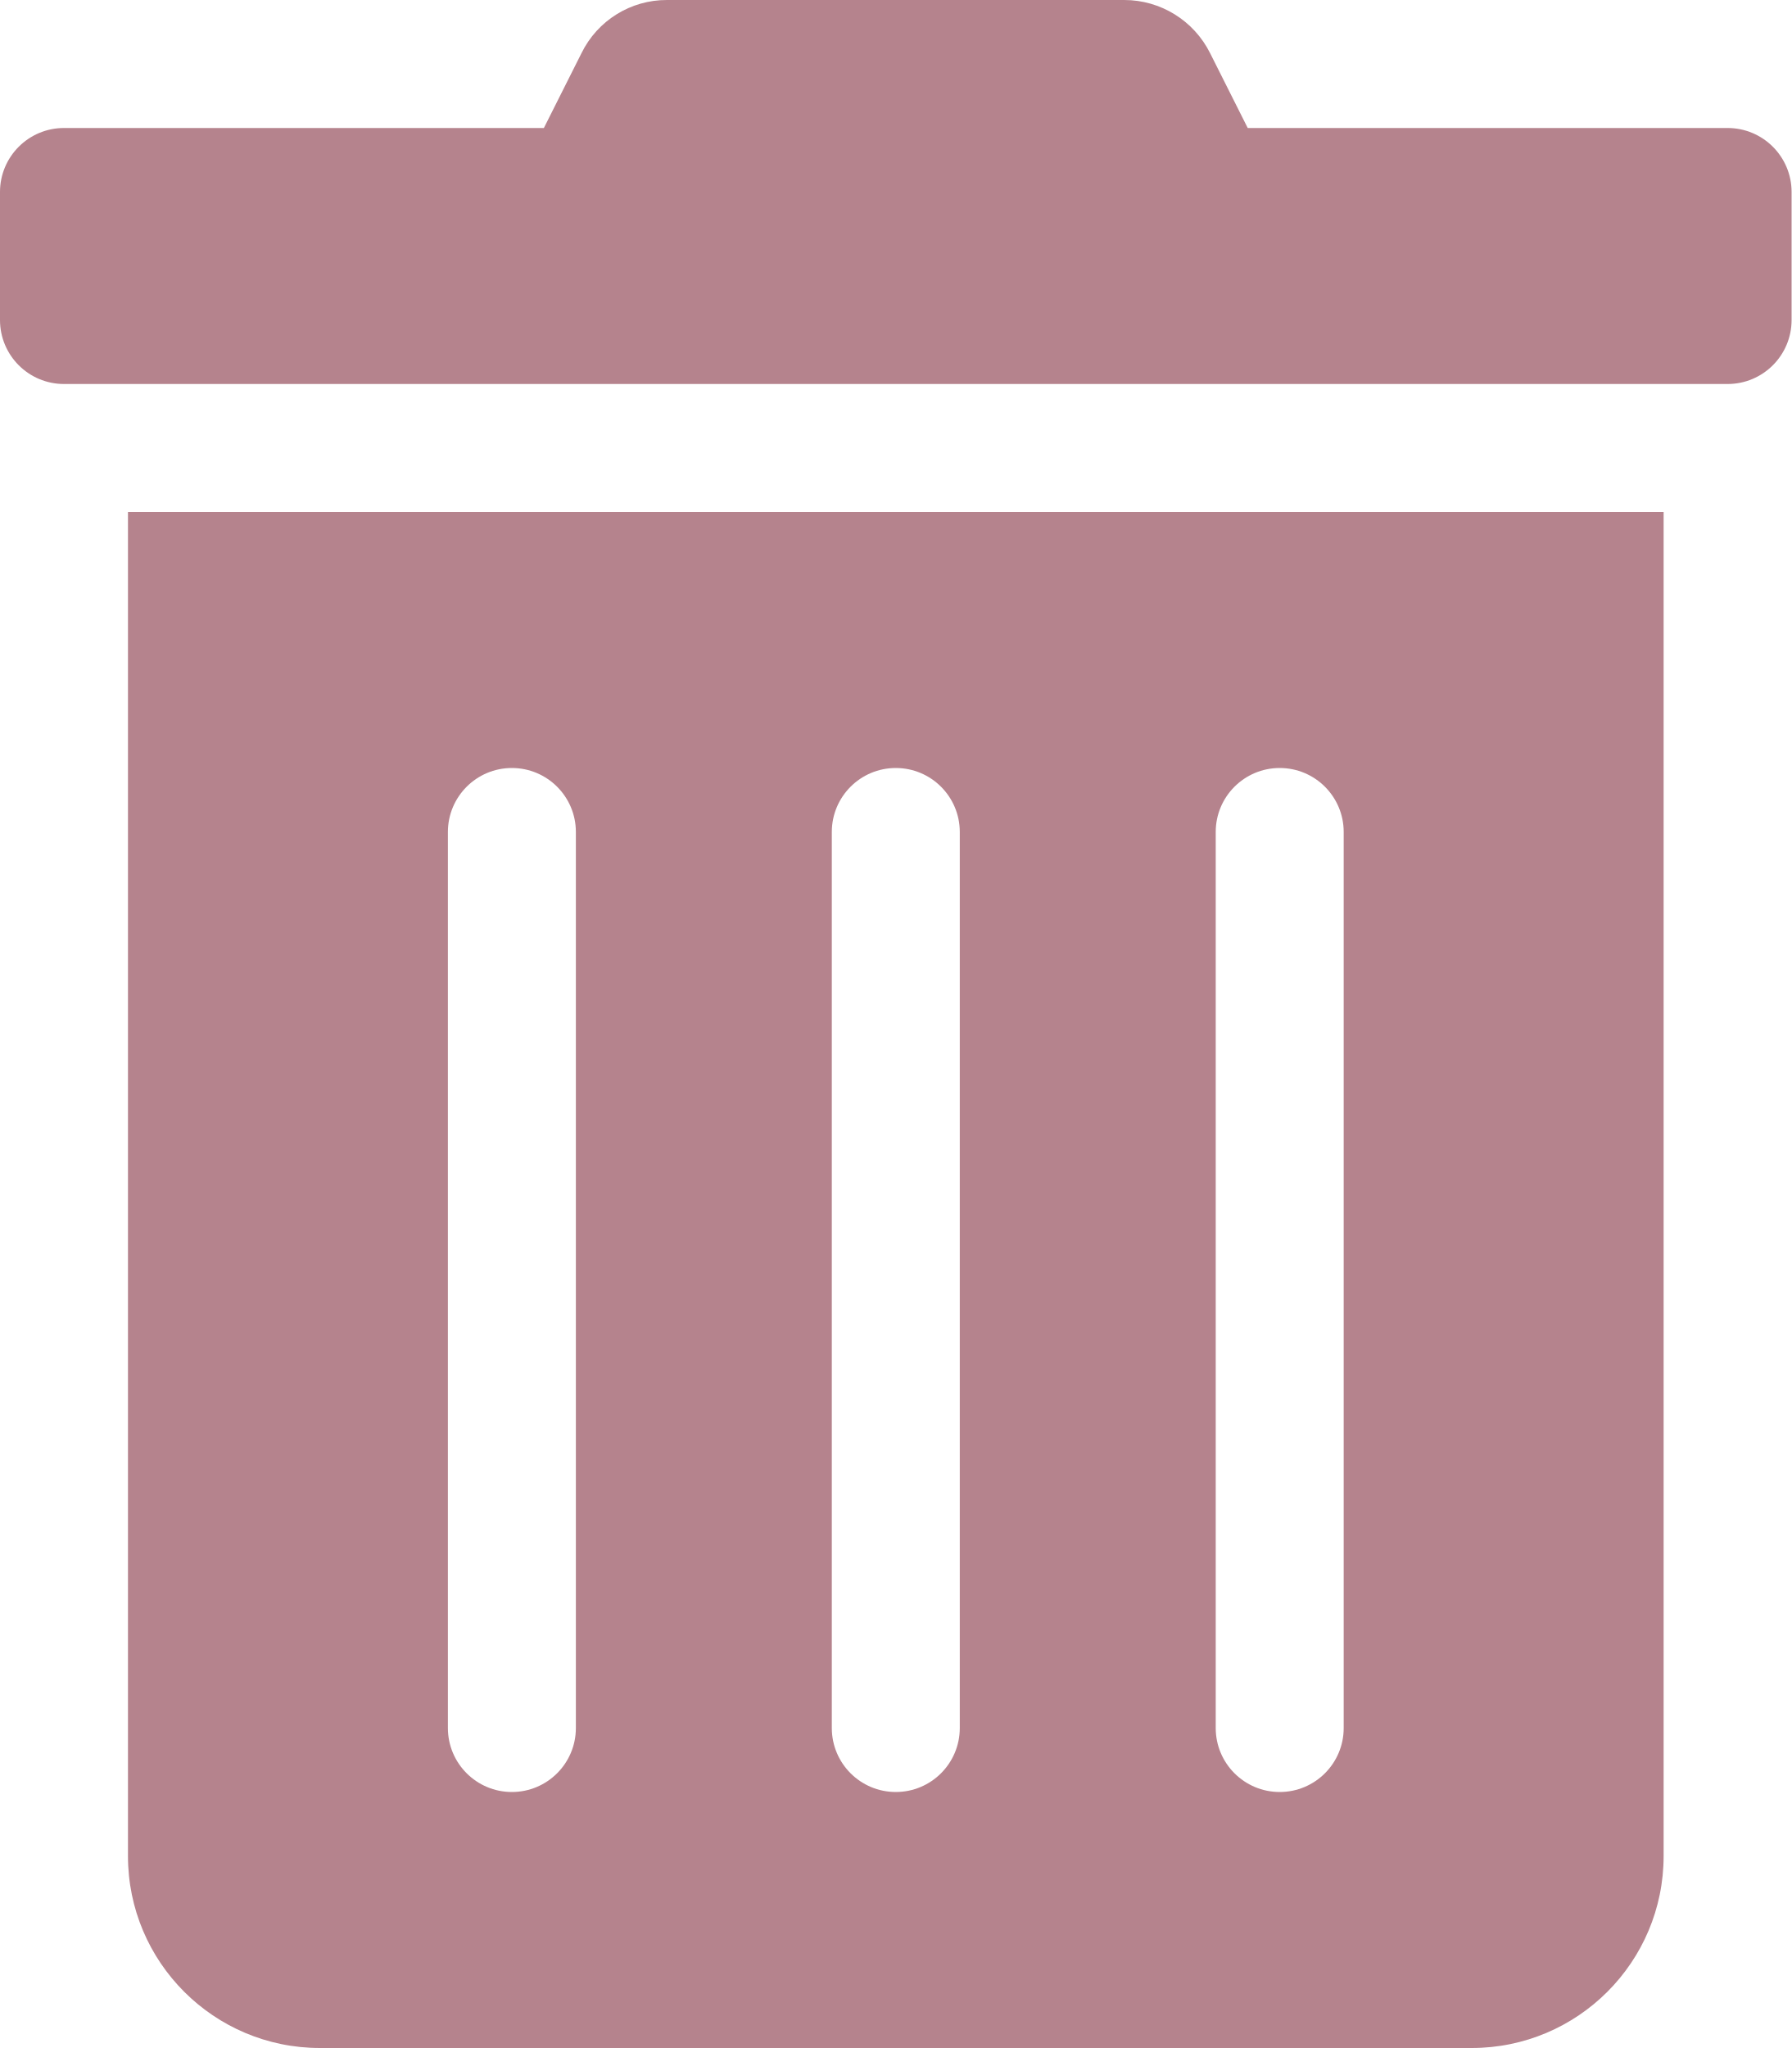
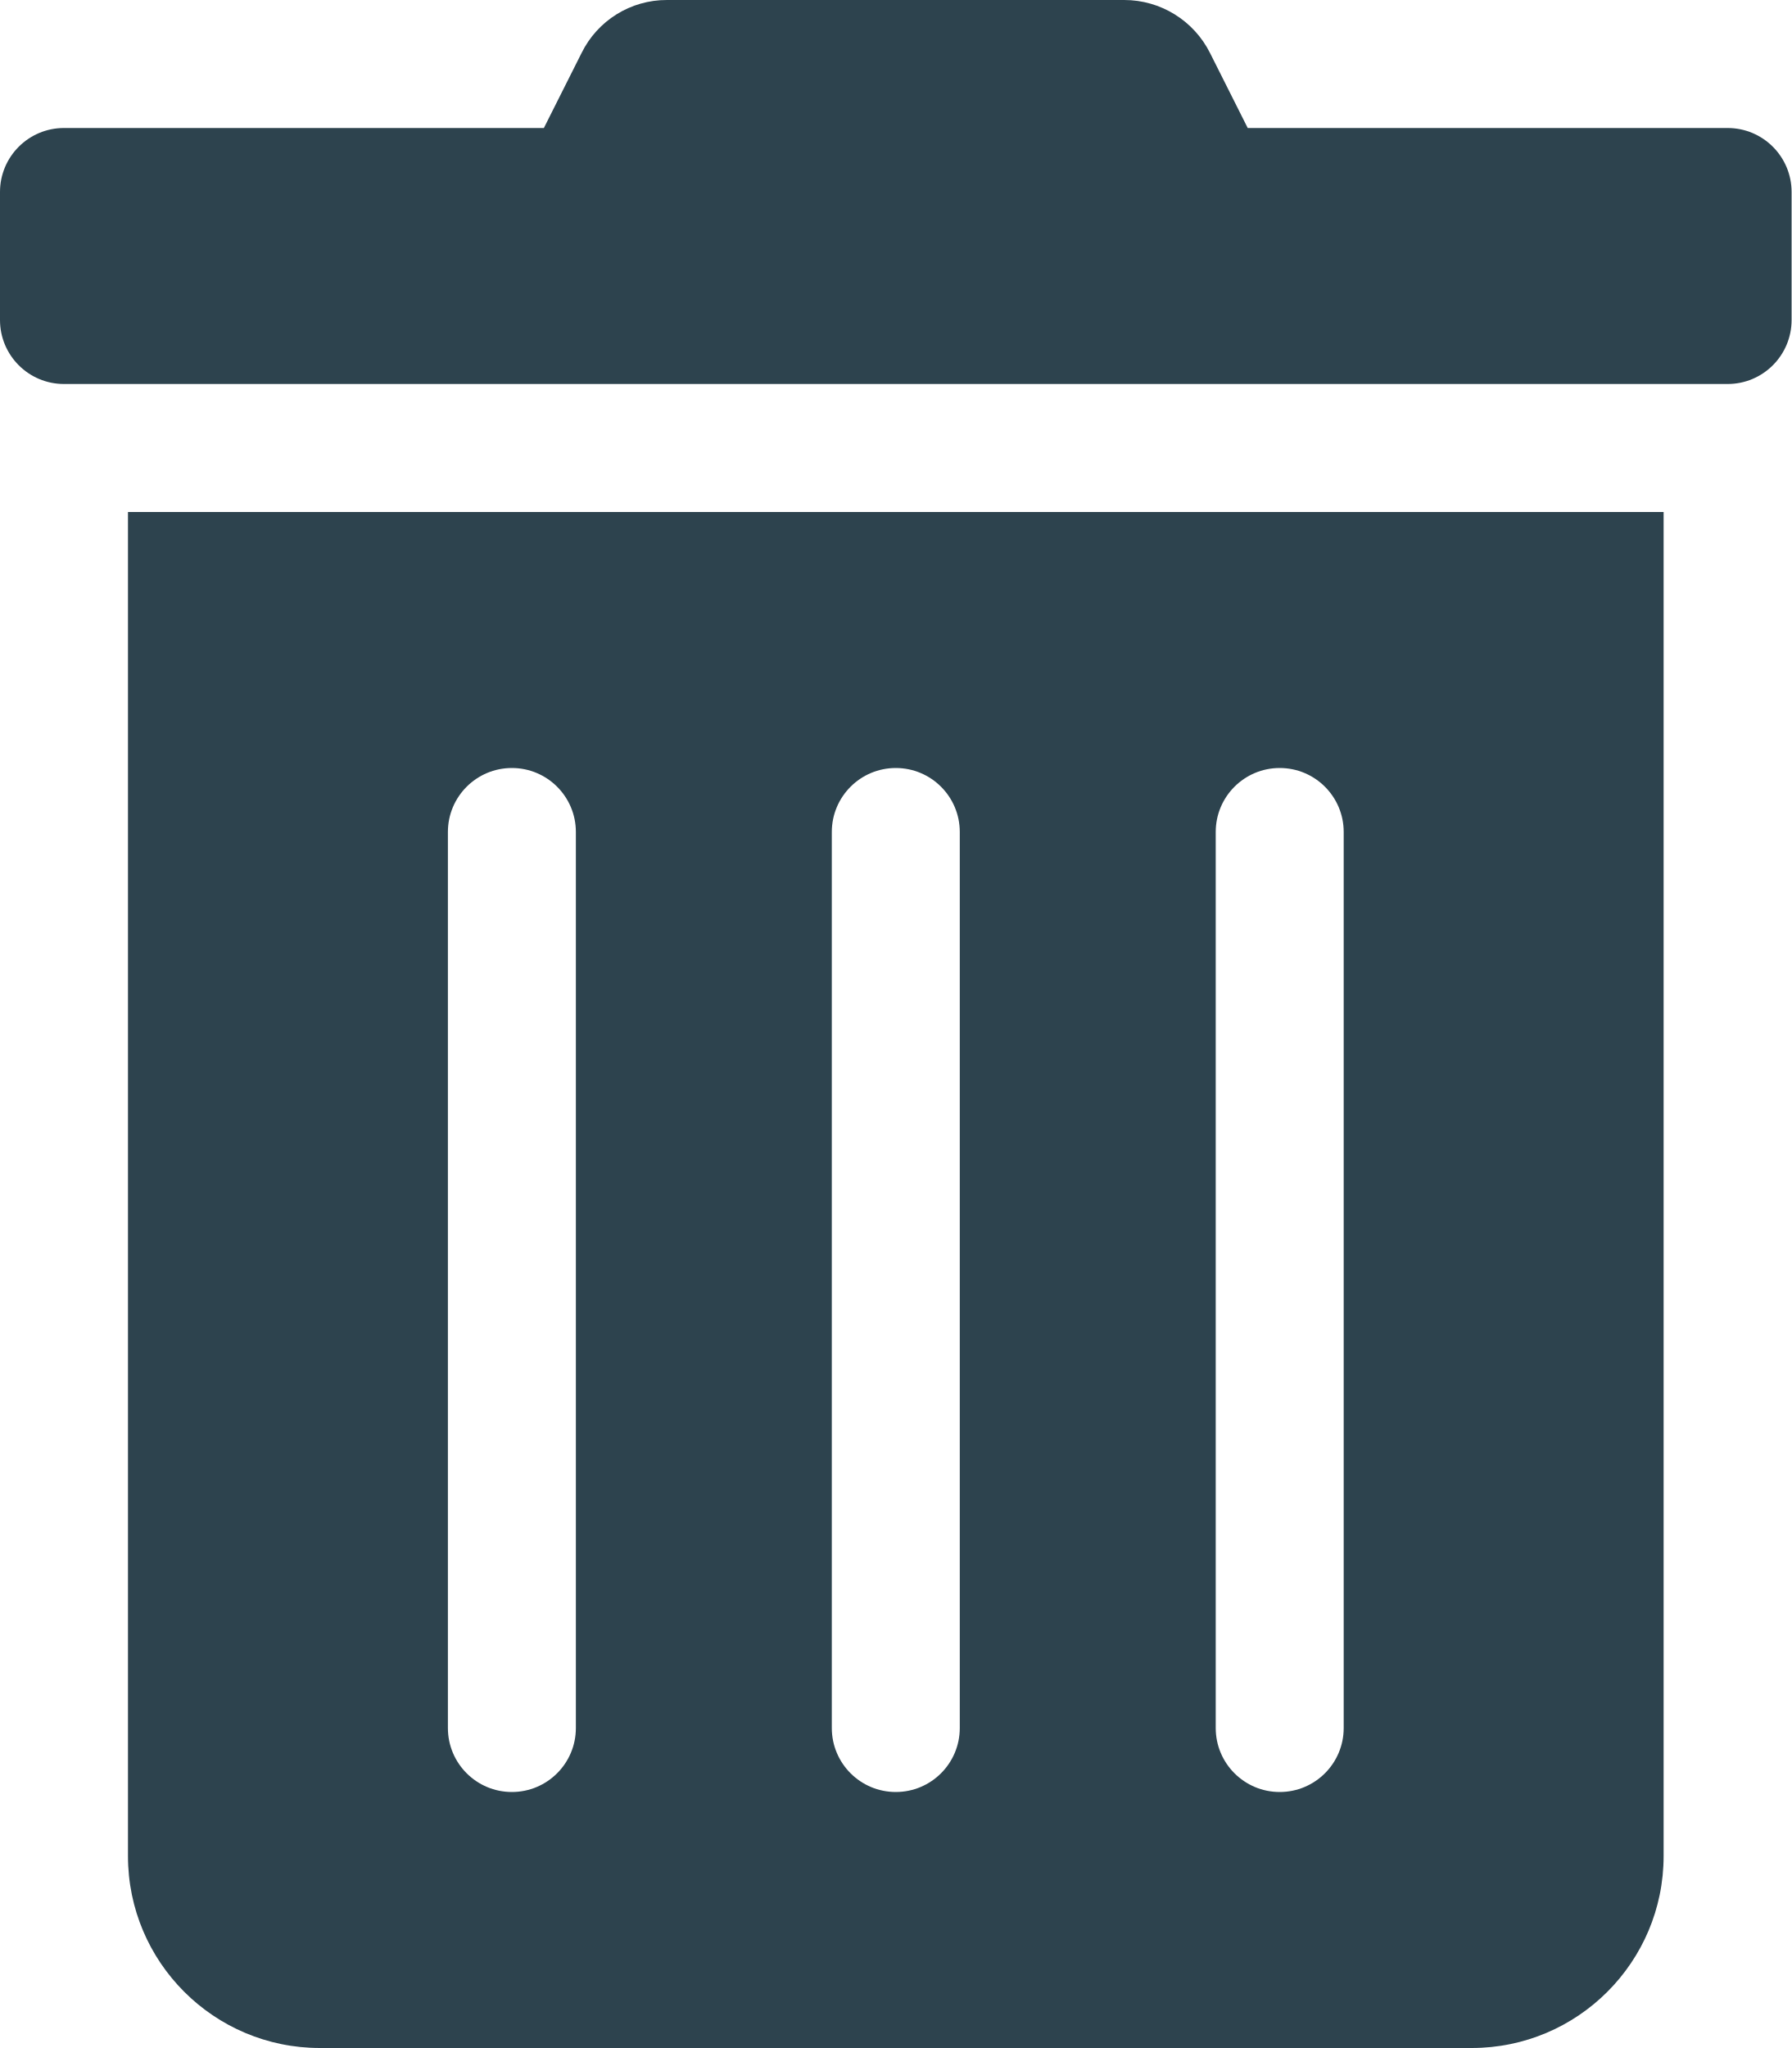
<svg xmlns="http://www.w3.org/2000/svg" aria-hidden="true" focusable="false" data-prefix="fas" data-icon="trash-alt" class="svg-inline--fa fa-trash-alt fa-w-14" role="img" viewBox="0 0 448 512">
-   <path fill="#B5838D" d="M32 464a48 48 0 0 0 48 48h288a48 48 0 0 0 48-48V128H32zm272-256a16 16 0 0 1 32 0v224a16 16 0 0 1-32 0zm-96 0a16 16 0 0 1 32 0v224a16 16 0 0 1-32 0zm-96 0a16 16 0 0 1 32 0v224a16 16 0 0 1-32 0zM432 32H312l-9.4-18.7A24 24 0 0 0 281.1 0H166.8a23.72 23.72 0 0 0-21.4 13.3L136 32H16A16 16 0 0 0 0 48v32a16 16 0 0 0 16 16h416a16 16 0 0 0 16-16V48a16 16 0 0 0-16-16z" />
+   <path fill="#2D434E" d="M32 464a48 48 0 0 0 48 48h288a48 48 0 0 0 48-48V128H32zm272-256a16 16 0 0 1 32 0v224a16 16 0 0 1-32 0zm-96 0a16 16 0 0 1 32 0v224a16 16 0 0 1-32 0zm-96 0a16 16 0 0 1 32 0v224a16 16 0 0 1-32 0zM432 32H312l-9.4-18.7A24 24 0 0 0 281.1 0H166.8a23.72 23.72 0 0 0-21.4 13.3L136 32H16A16 16 0 0 0 0 48v32a16 16 0 0 0 16 16h416a16 16 0 0 0 16-16V48a16 16 0 0 0-16-16z" />
</svg>
